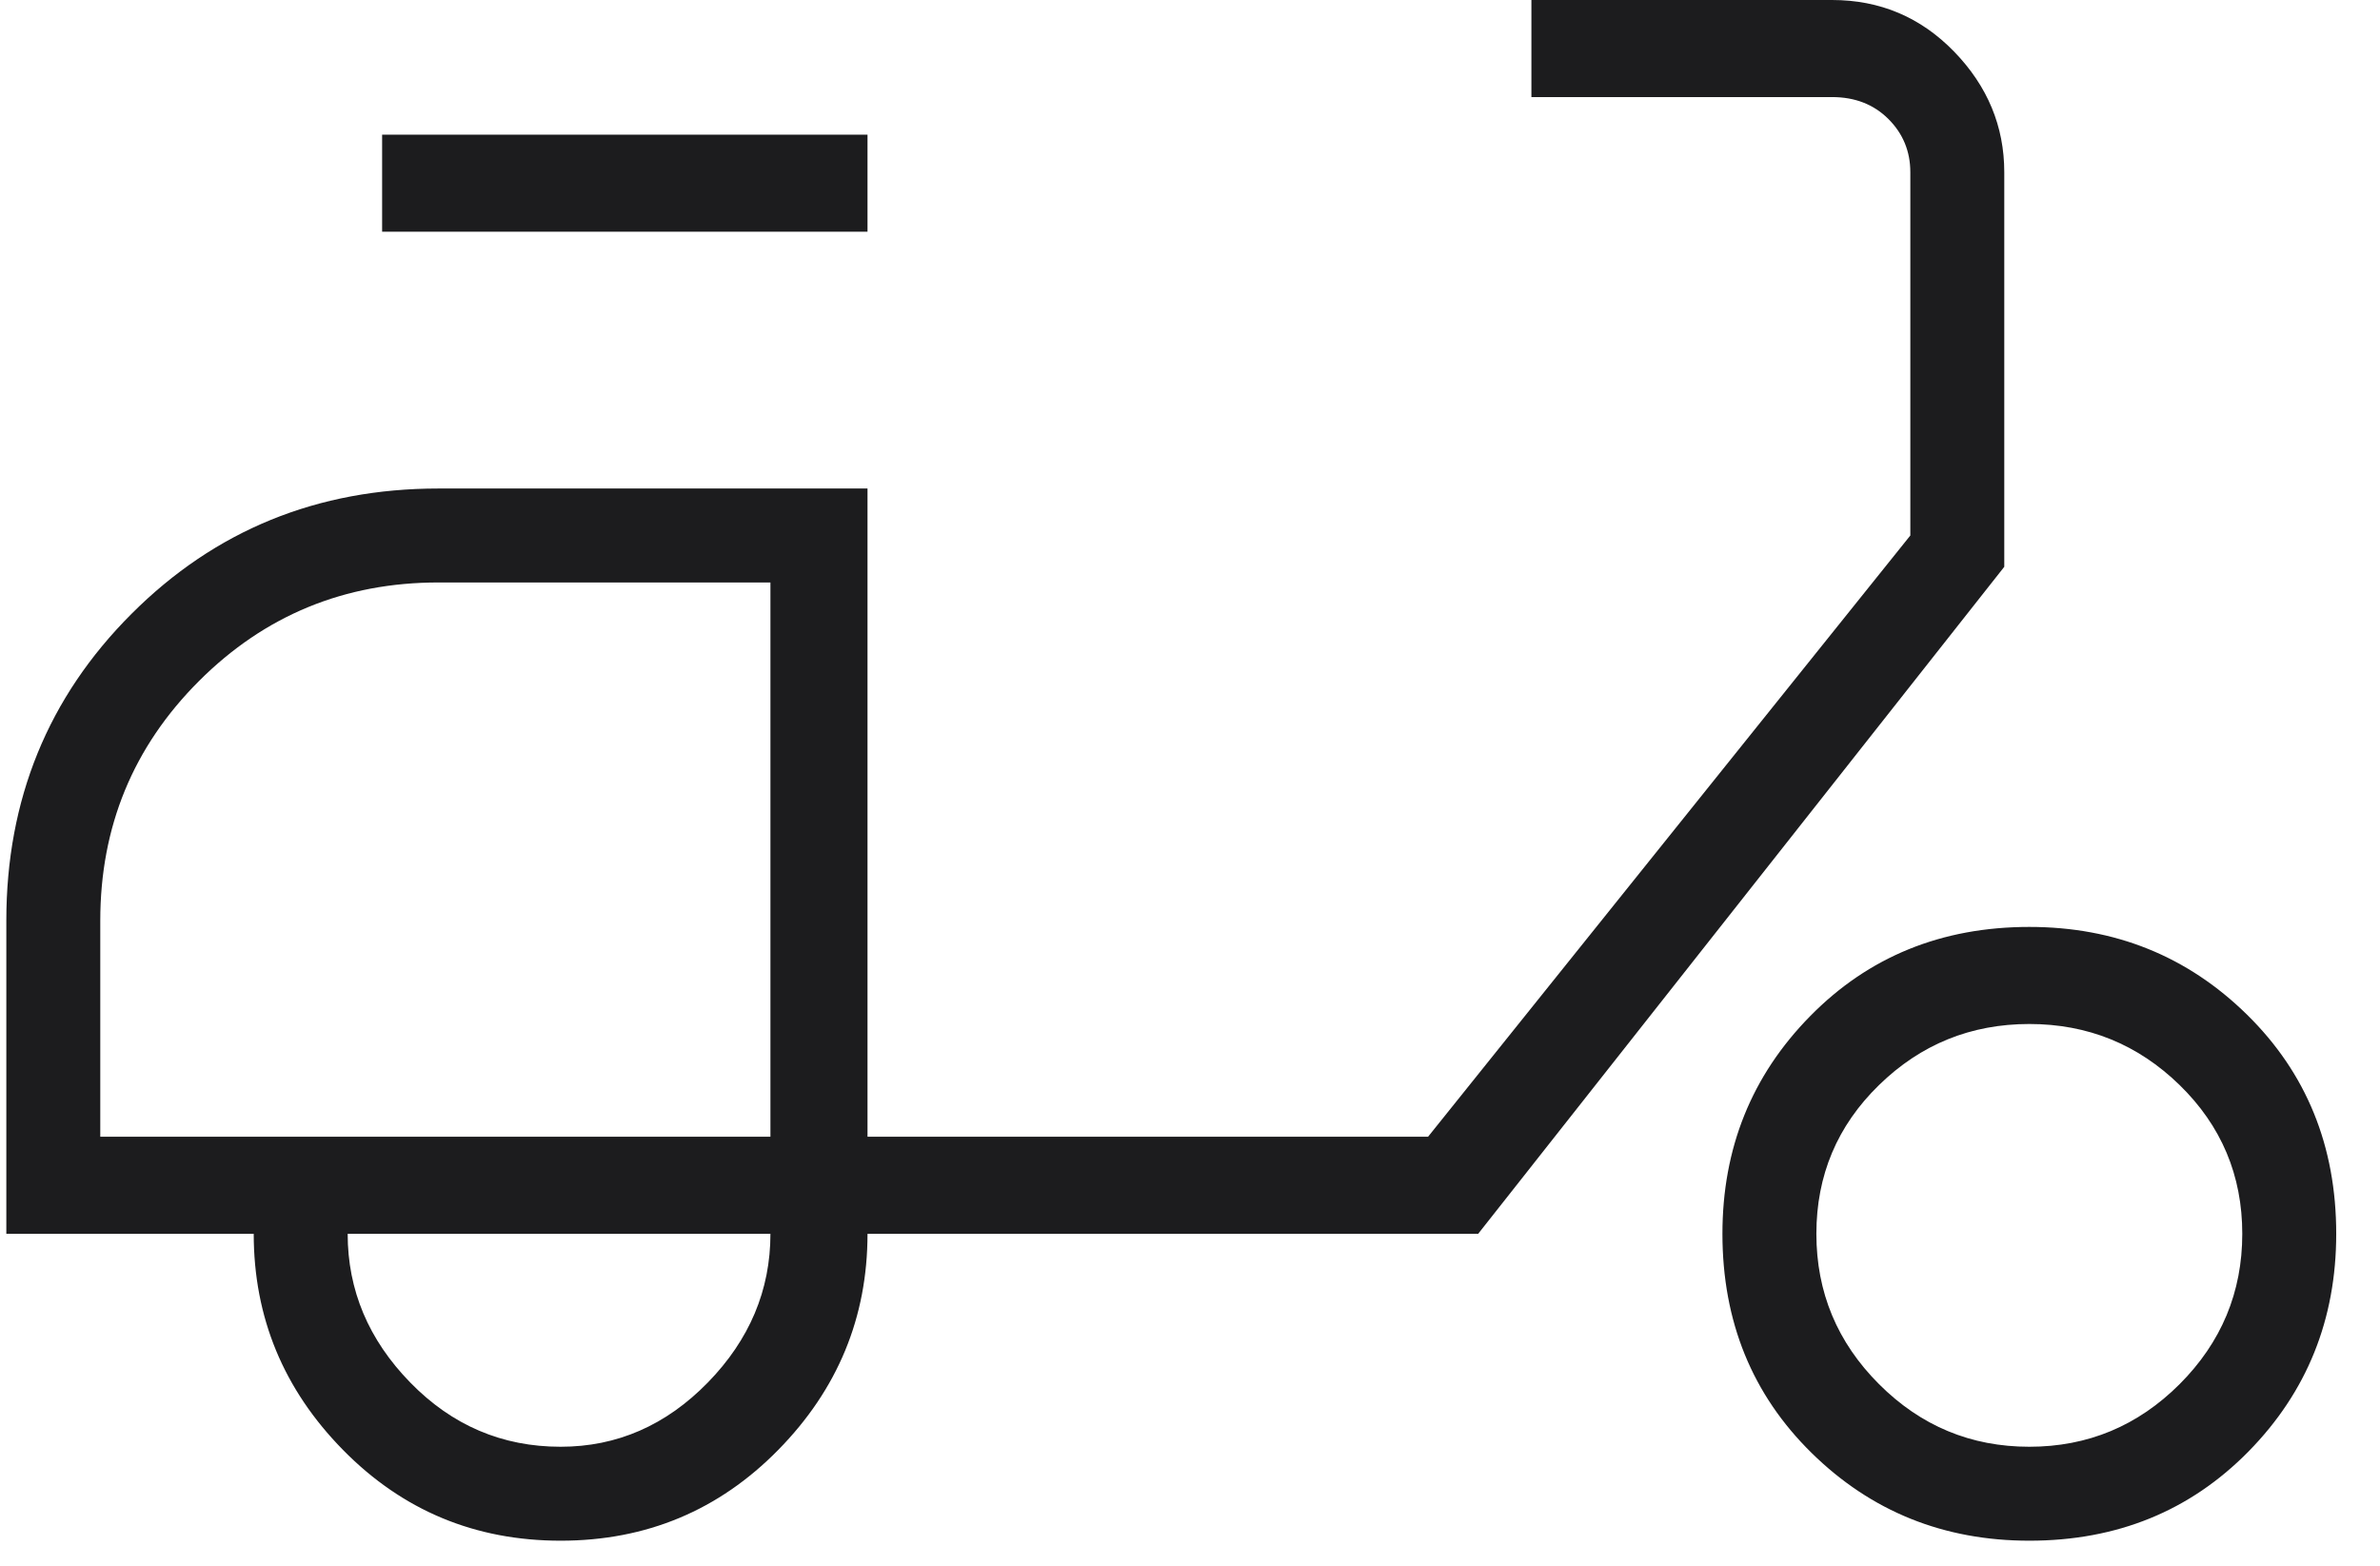
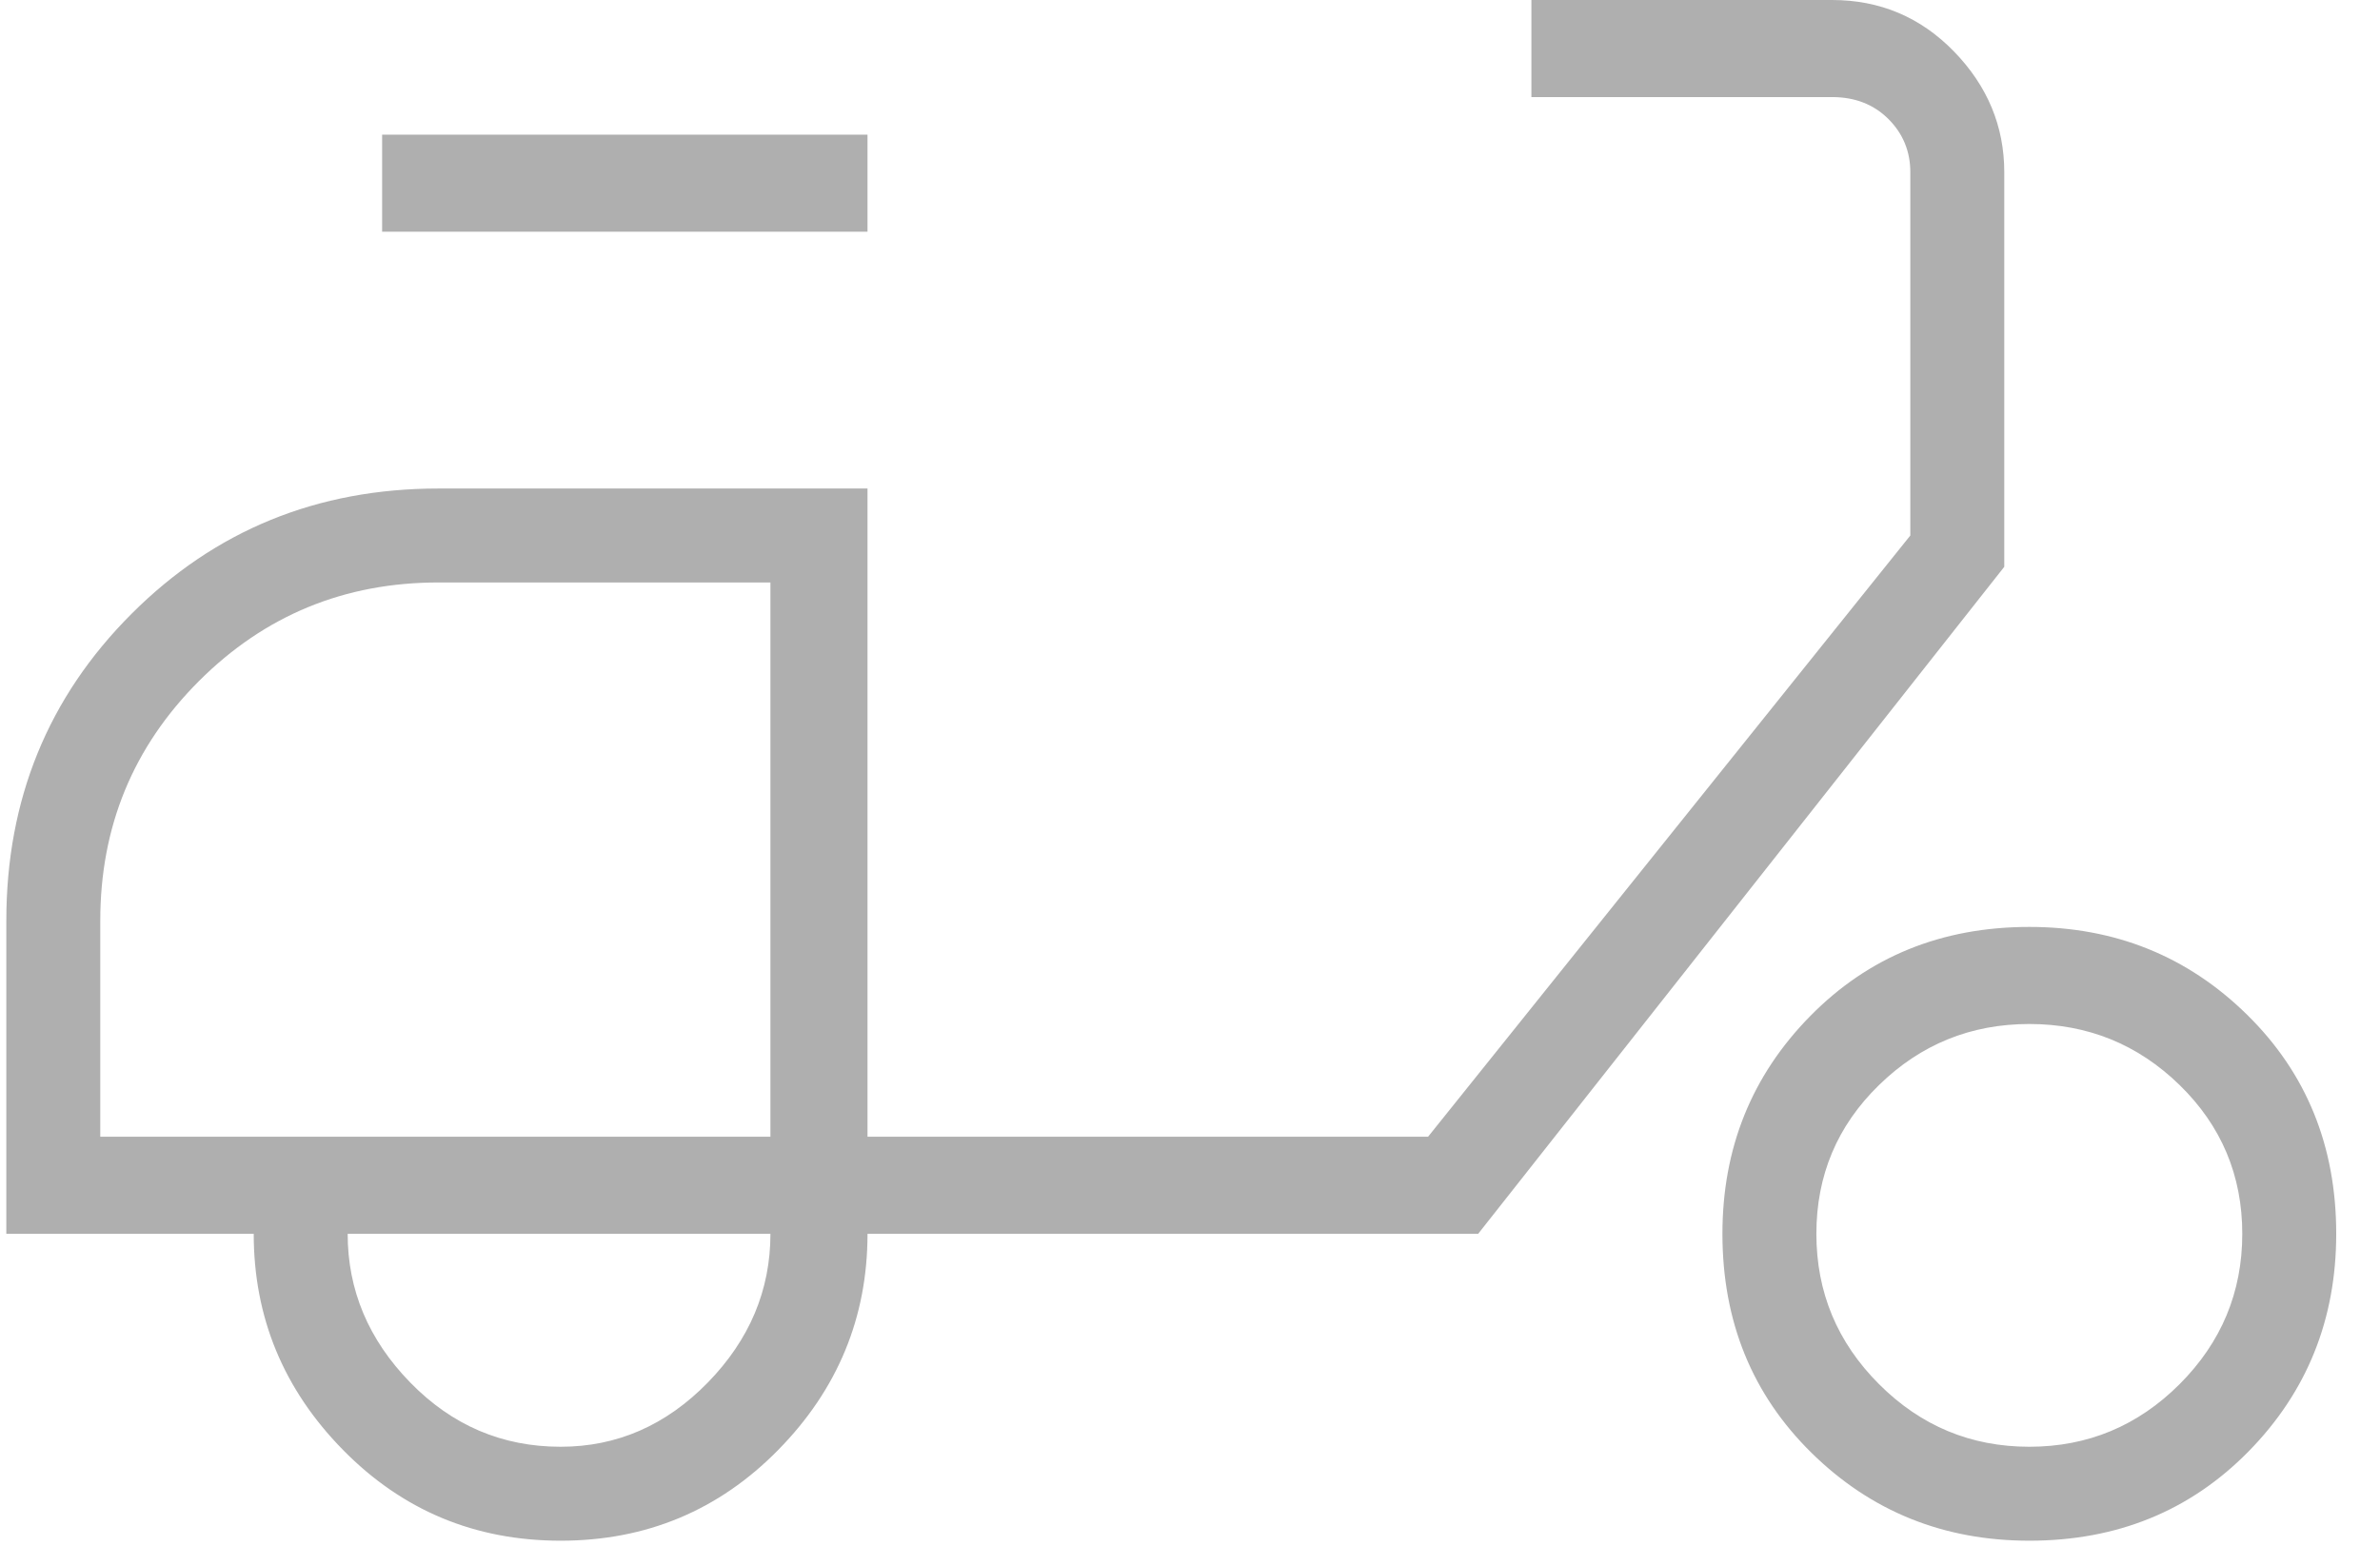
<svg xmlns="http://www.w3.org/2000/svg" width="38" height="25" viewBox="0 0 38 25" fill="none">
+   <style>
+         path {
+           fill: #AFAFAF;
+         }
+         @media (prefers-color-scheme: dark) {
+           path { fill: #1C1C1E; }
+         }
+       </style>
  <path d="M8.951 24.6C7.584 24.6 6.426 24.117 5.476 23.15C4.526 22.183 4.051 21.033 4.051 19.7H0.101V14.7C0.101 12.767 0.767 11.133 2.101 9.8C3.434 8.467 5.067 7.8 7.001 7.8H13.851V18.15H22.801L30.501 8.55V2.75C30.501 2.417 30.384 2.133 30.151 1.9C29.917 1.667 29.617 1.55 29.251 1.55H24.451V0H29.251C30.017 0 30.667 0.275 31.201 0.825C31.734 1.375 32.001 2.017 32.001 2.75V9.05L23.601 19.7H13.851C13.851 21.033 13.376 22.183 12.426 23.15C11.476 24.117 10.317 24.6 8.951 24.6ZM8.951 23.1C9.851 23.1 10.634 22.758 11.301 22.075C11.967 21.392 12.301 20.6 12.301 19.7H5.551C5.551 20.6 5.884 21.392 6.551 22.075C7.217 22.758 8.017 23.1 8.951 23.1ZM6.101 3.7V2.15H13.851V3.7H6.101ZM32.401 24.6C31.034 24.6 29.876 24.133 28.926 23.2C27.976 22.267 27.501 21.1 27.501 19.7C27.501 18.333 27.967 17.175 28.901 16.225C29.834 15.275 31.001 14.8 32.401 14.8C33.767 14.8 34.926 15.267 35.876 16.2C36.826 17.133 37.301 18.3 37.301 19.7C37.301 21.067 36.834 22.225 35.901 23.175C34.967 24.125 33.801 24.6 32.401 24.6ZM32.401 23.1C33.334 23.1 34.134 22.767 34.801 22.1C35.467 21.433 35.801 20.633 35.801 19.7C35.801 18.767 35.467 17.975 34.801 17.325C34.134 16.675 33.334 16.35 32.401 16.35C31.467 16.35 30.667 16.675 30.001 17.325C29.334 17.975 29.001 18.767 29.001 19.7C29.001 20.633 29.334 21.433 30.001 22.1C30.667 22.767 31.467 23.1 32.401 23.1ZM1.601 18.15H12.301V9.3H7.001C5.501 9.3 4.226 9.825 3.176 10.875C2.126 11.925 1.601 13.2 1.601 14.7V18.15Z" fill="#1C1C1E" />
</svg>
